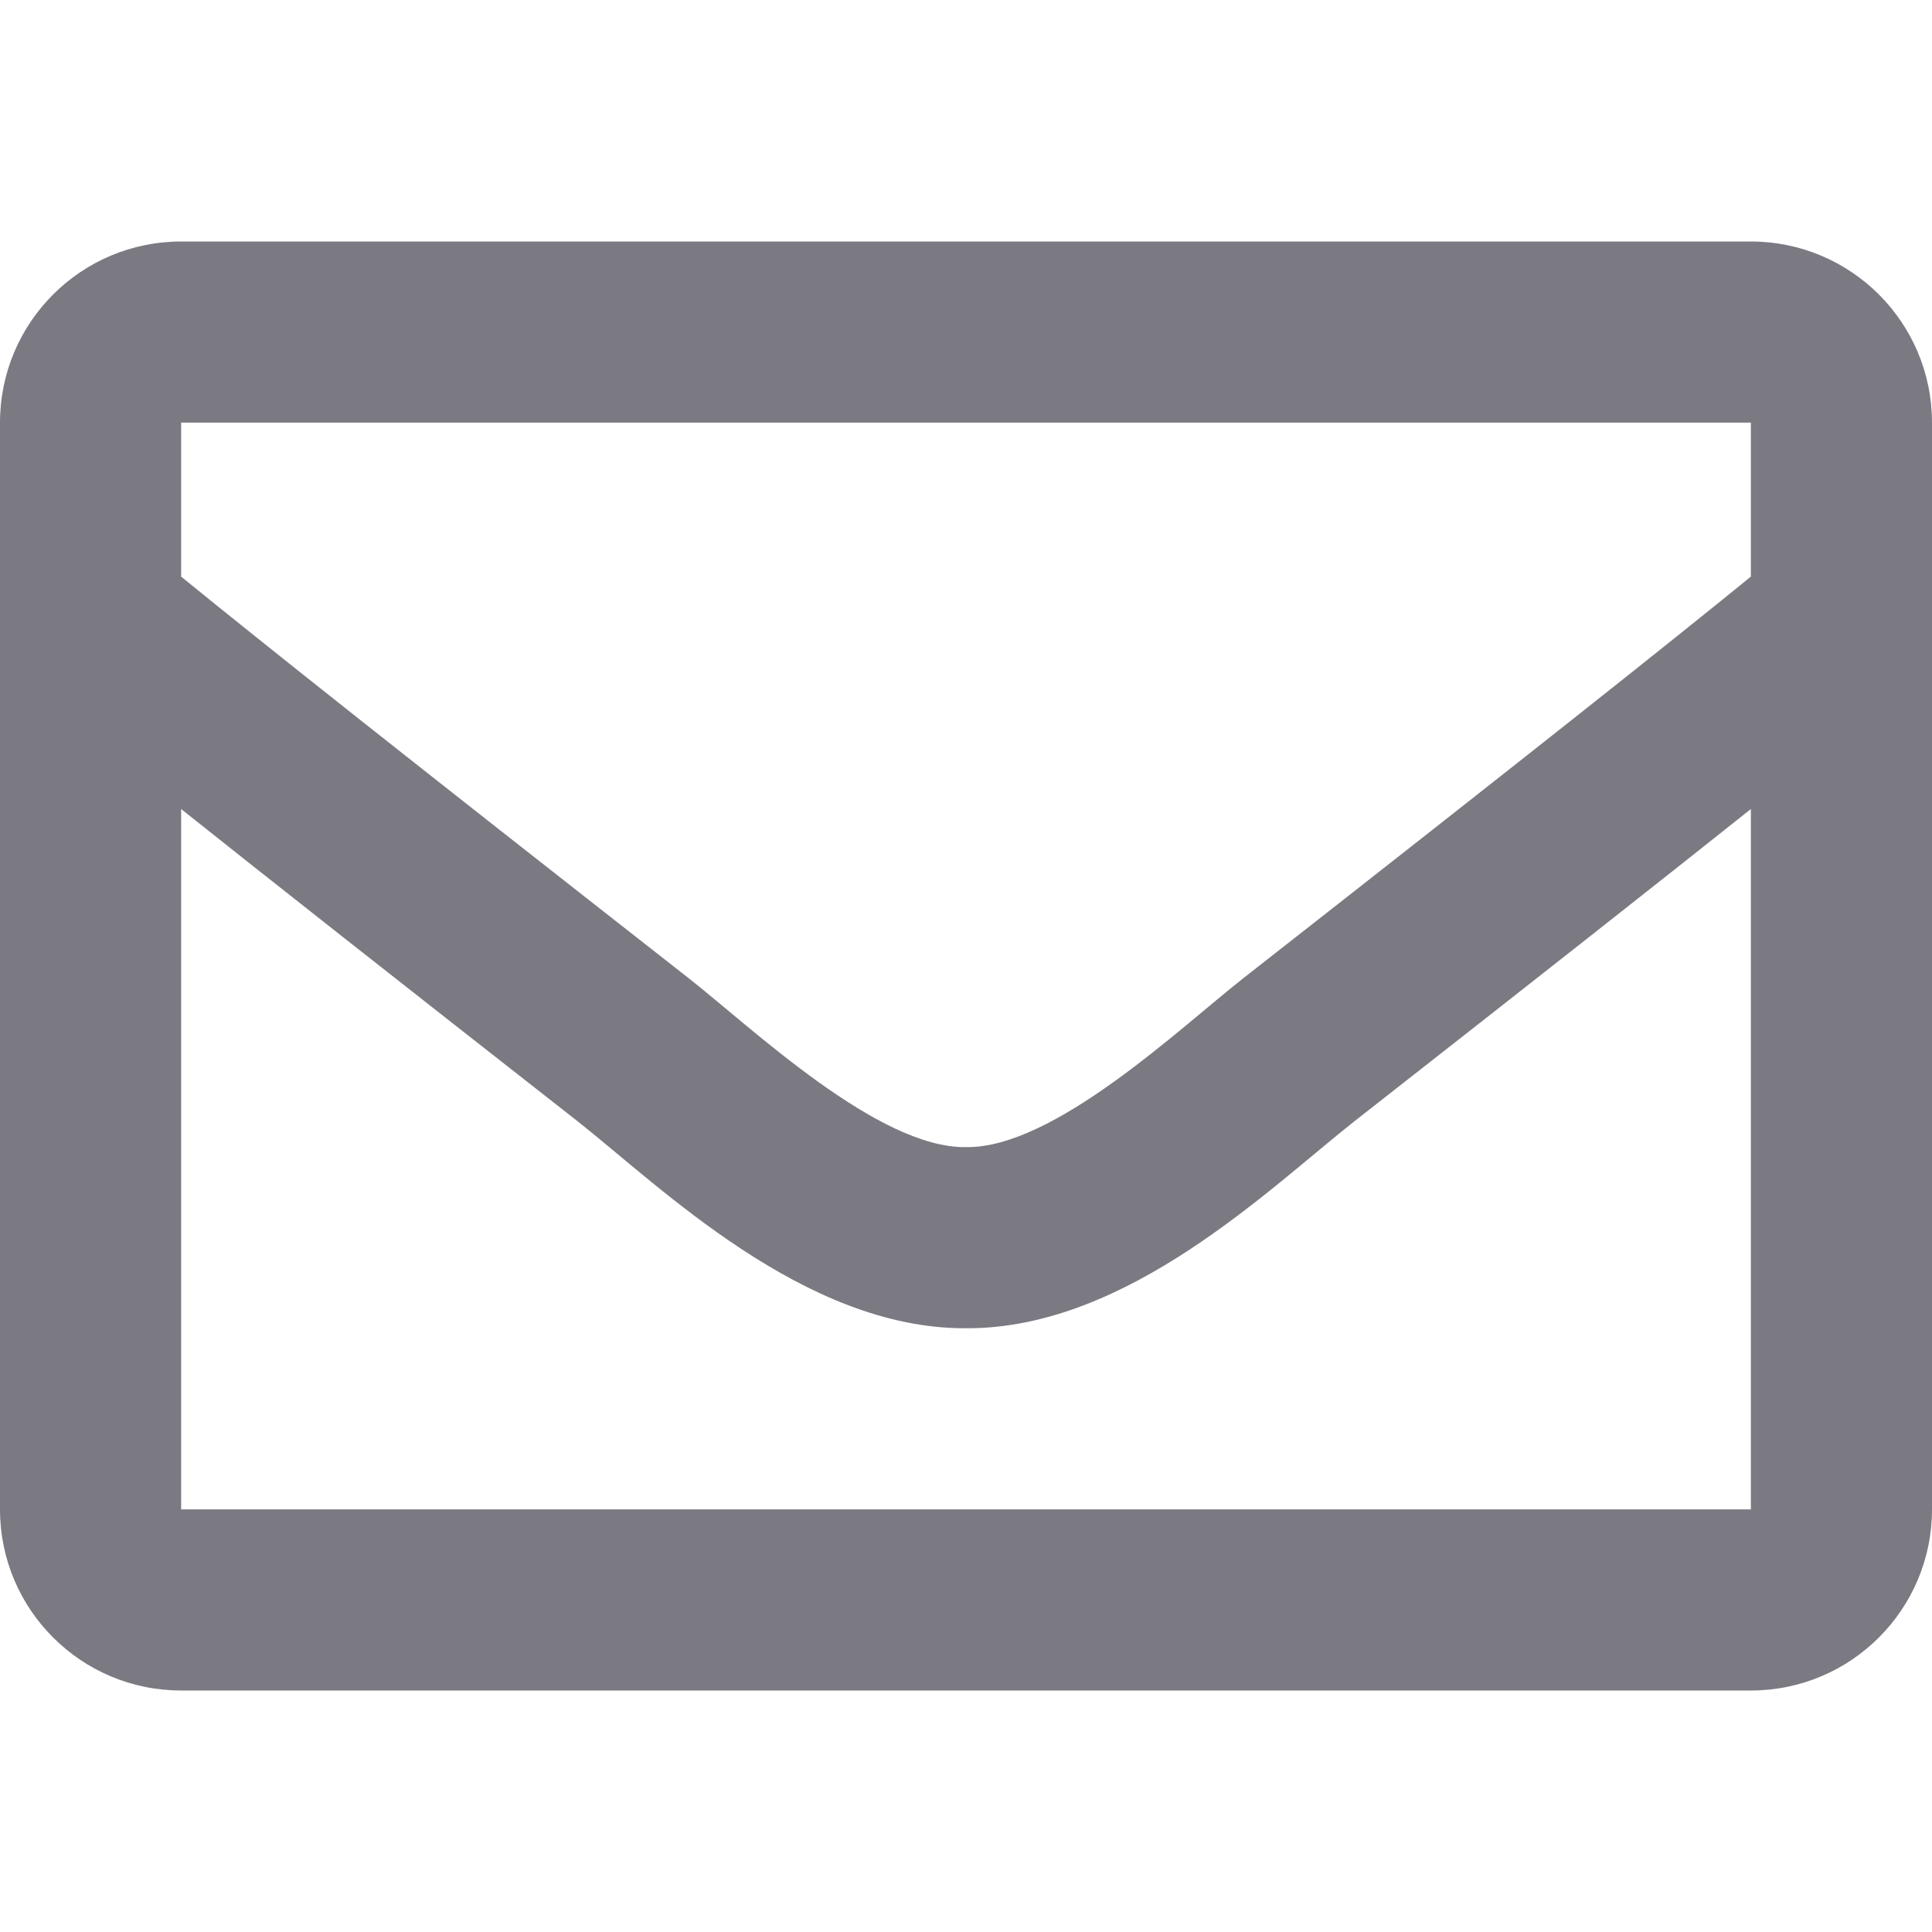
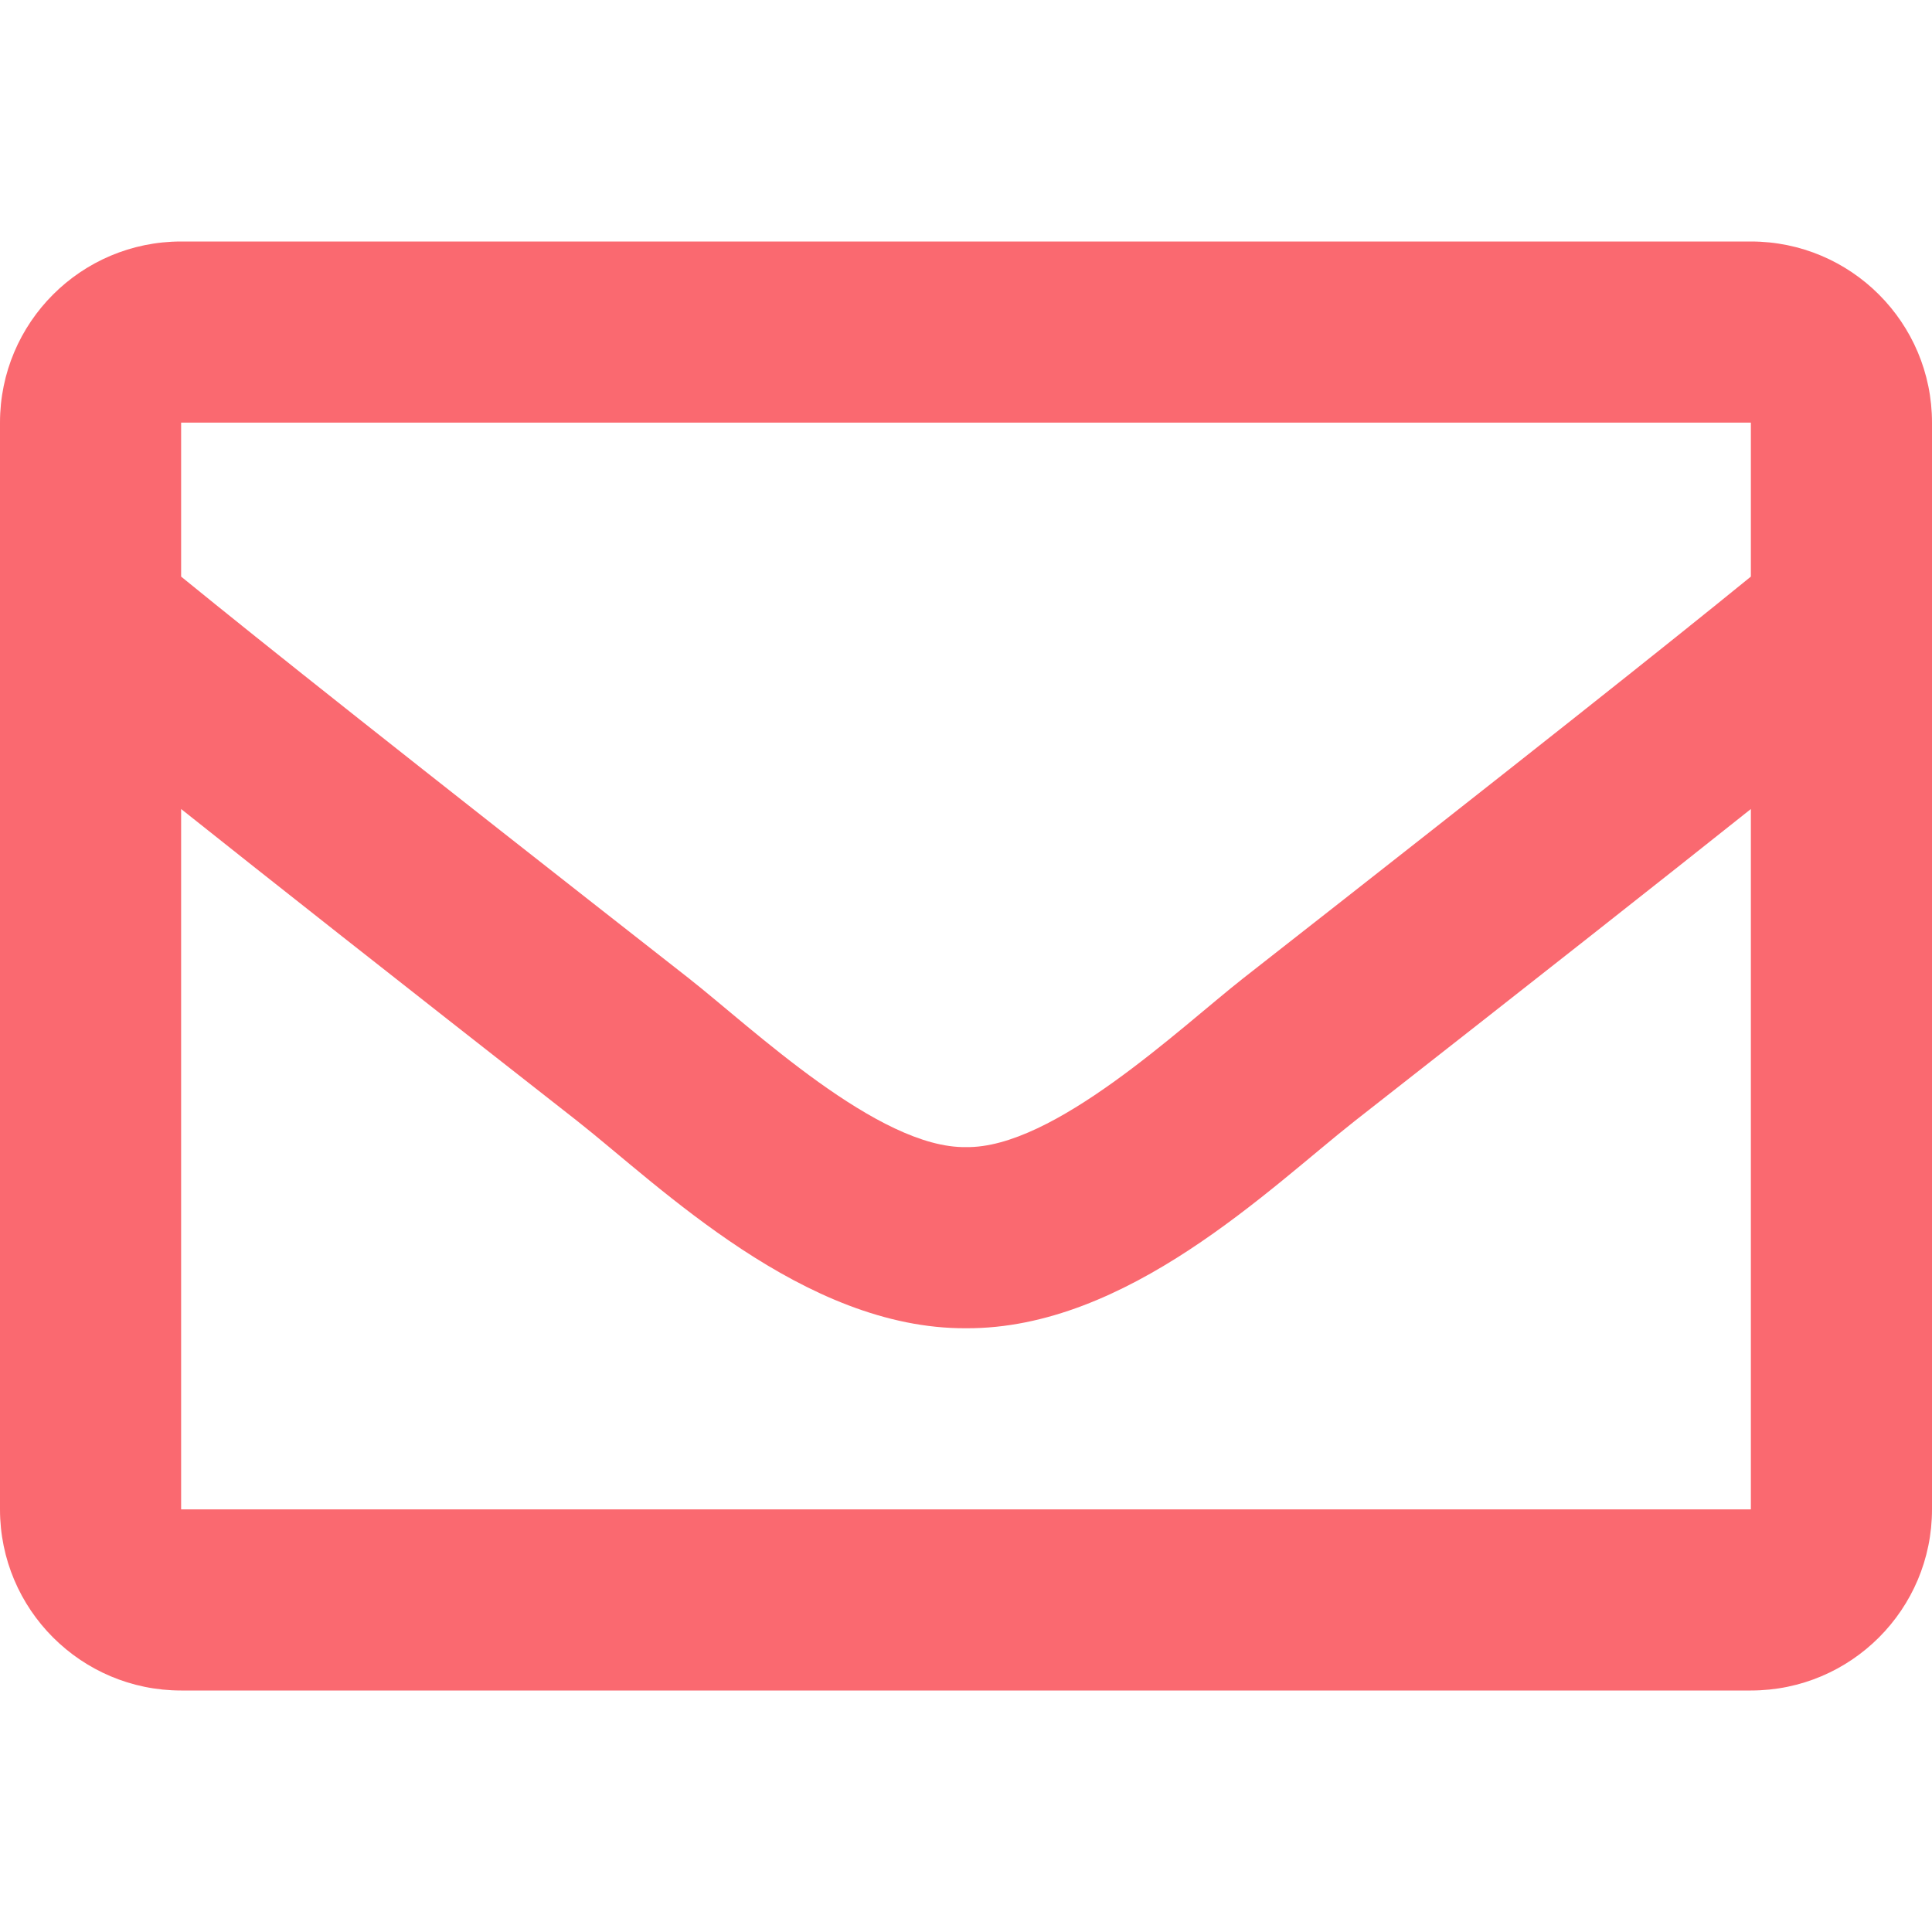
<svg xmlns="http://www.w3.org/2000/svg" aria-hidden="true" focusable="false" data-prefix="far" data-icon="envelope" role="img" viewBox="0 0 512 512" class="svg-inline--fa fa-envelope fa-w-16 fa-1x">
-   <path fill="#7B7A83" d="M464 64H48C21.49 64 0 85.49 0 112v288c0 26.51 21.49 48 48 48h416c26.51 0 48-21.49 48-48V112c0-26.51-21.49-48-48-48zm0 48v40.805c-22.422 18.259-58.168 46.651-134.587 106.49-16.841 13.247-50.201 45.072-73.413 44.701-23.208.375-56.579-31.459-73.413-44.701C106.18 199.465 70.425 171.067 48 152.805V112h416zM48 400V214.398c22.914 18.251 55.409 43.862 104.938 82.646 21.857 17.205 60.134 55.186 103.062 54.955 42.717.231 80.509-37.199 103.053-54.947 49.528-38.783 82.032-64.401 104.947-82.653V400H48z" class="" />
+   <path fill="#FA6970" d="M464 64H48C21.49 64 0 85.49 0 112v288c0 26.51 21.49 48 48 48h416c26.51 0 48-21.49 48-48V112c0-26.51-21.49-48-48-48zm0 48v40.805c-22.422 18.259-58.168 46.651-134.587 106.49-16.841 13.247-50.201 45.072-73.413 44.701-23.208.375-56.579-31.459-73.413-44.701C106.18 199.465 70.425 171.067 48 152.805V112h416zM48 400V214.398c22.914 18.251 55.409 43.862 104.938 82.646 21.857 17.205 60.134 55.186 103.062 54.955 42.717.231 80.509-37.199 103.053-54.947 49.528-38.783 82.032-64.401 104.947-82.653V400H48z" class="" />
</svg>
